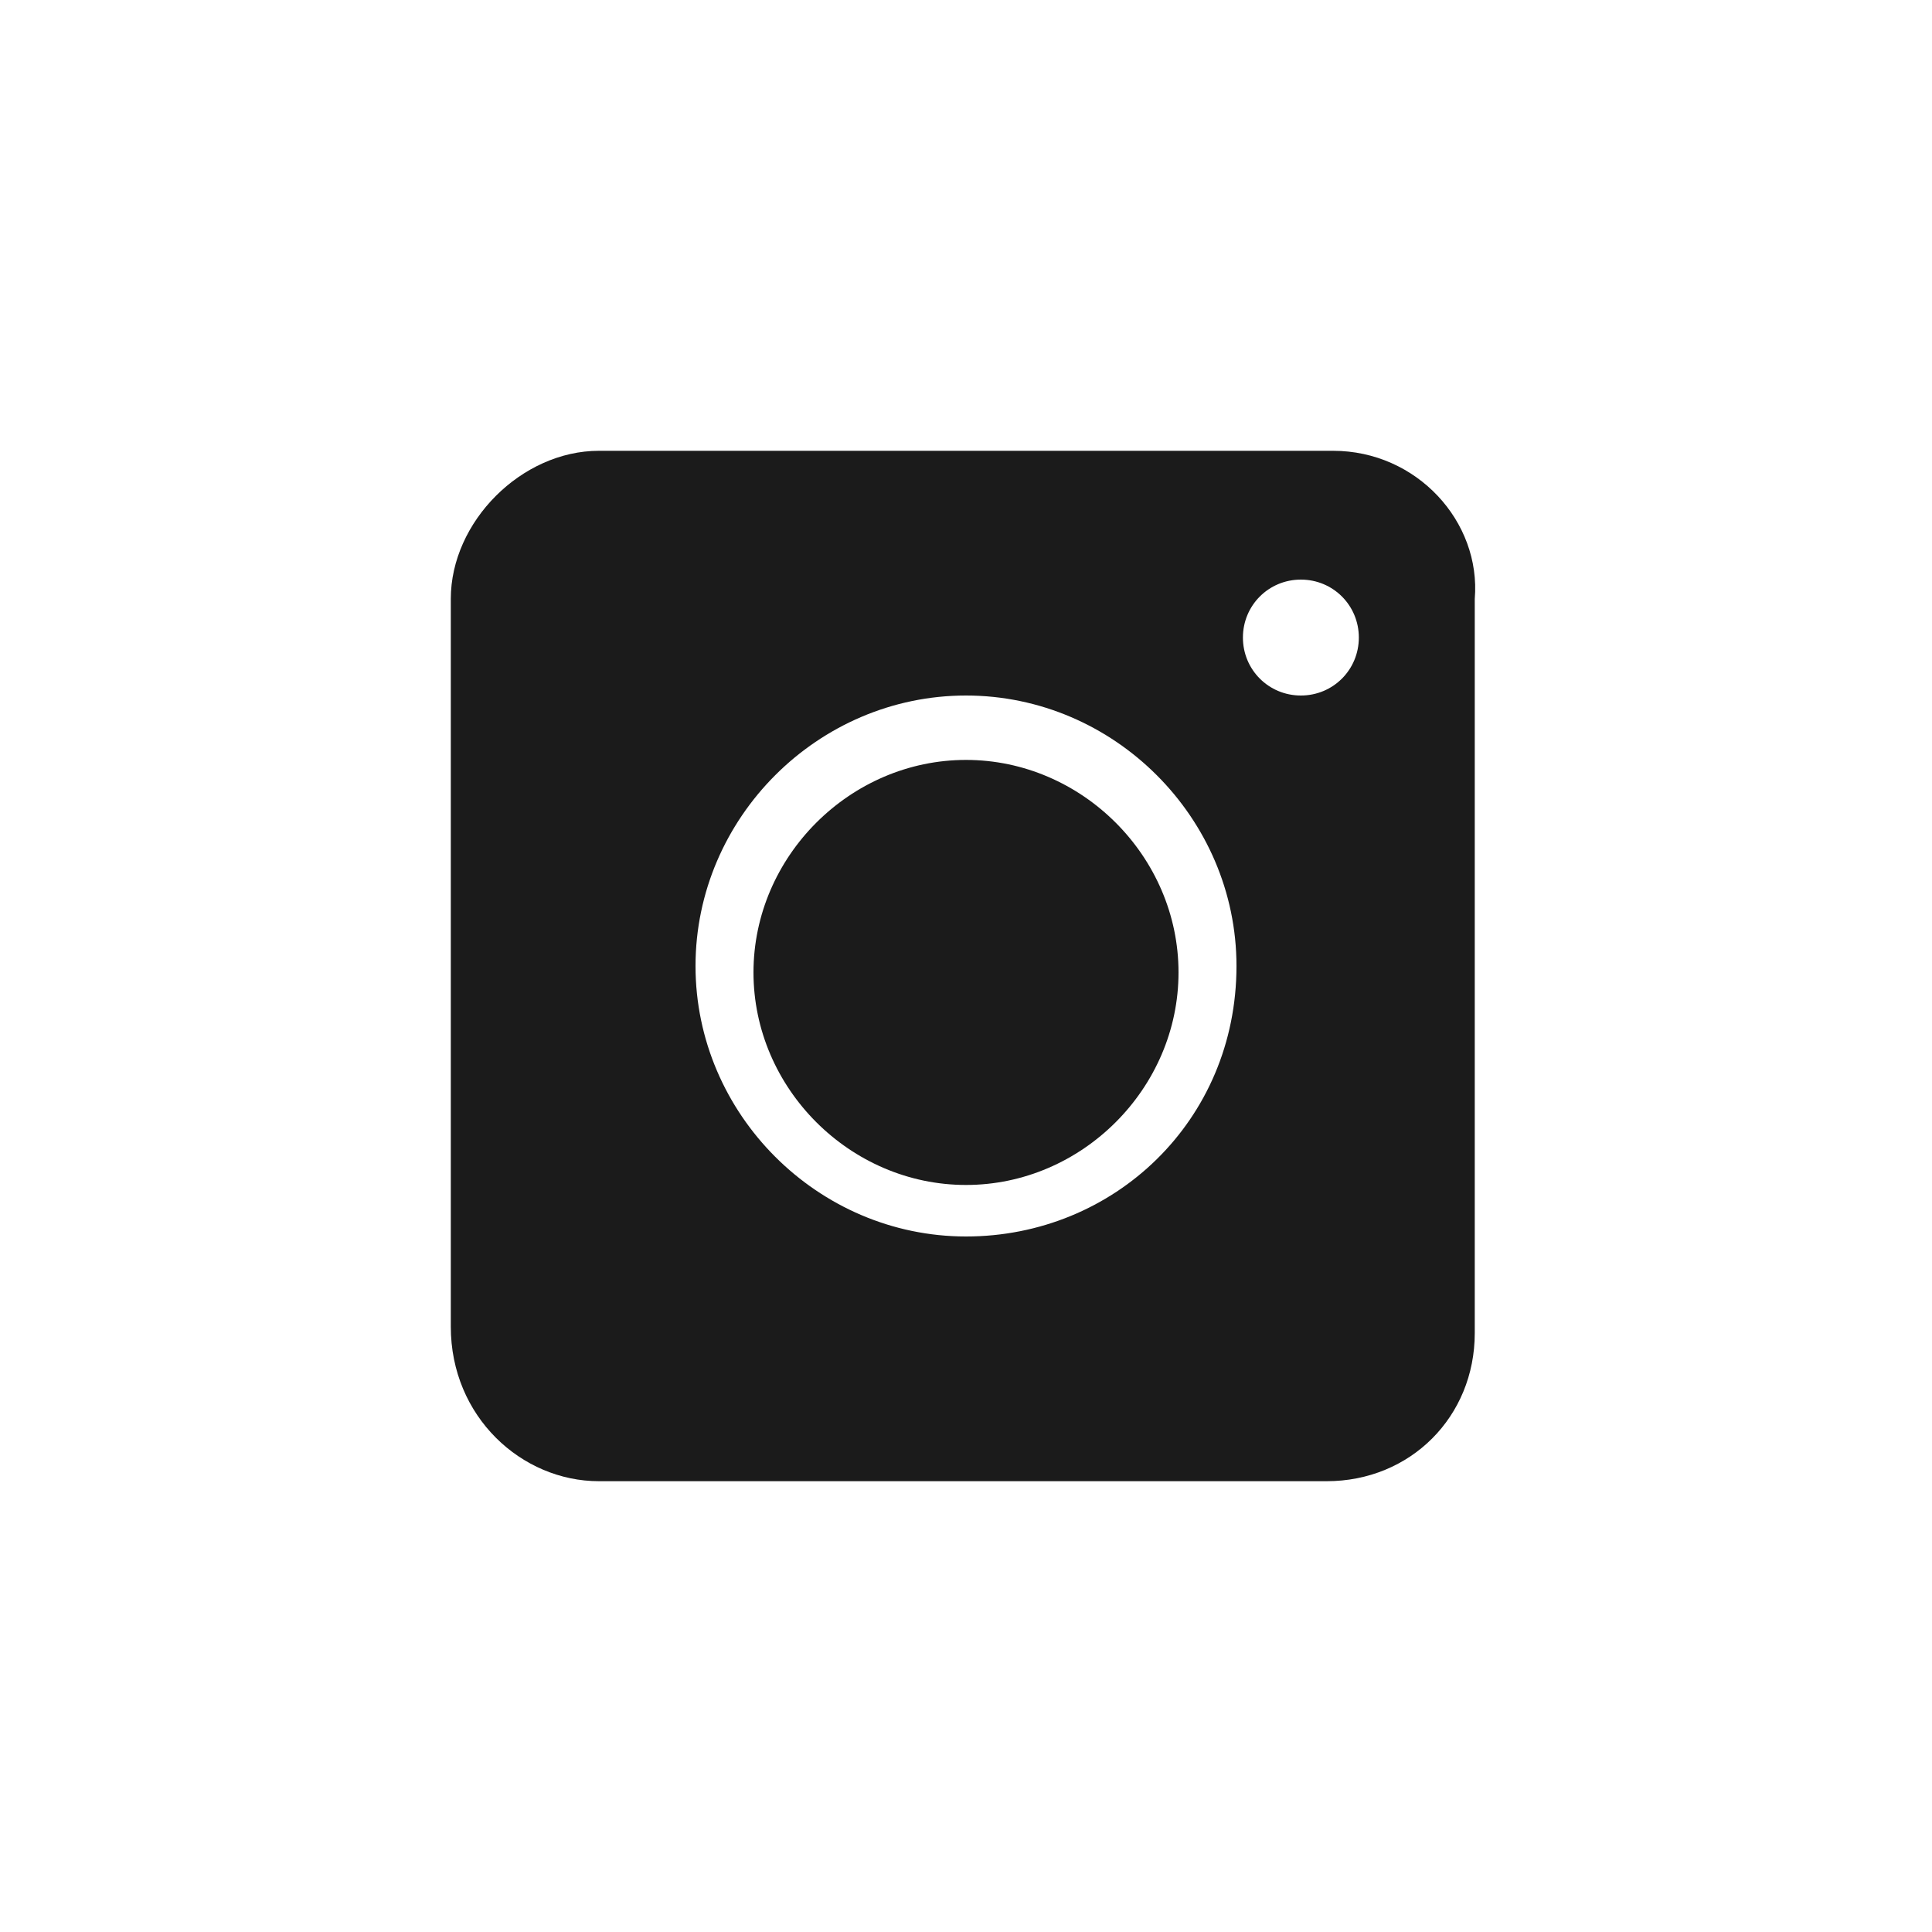
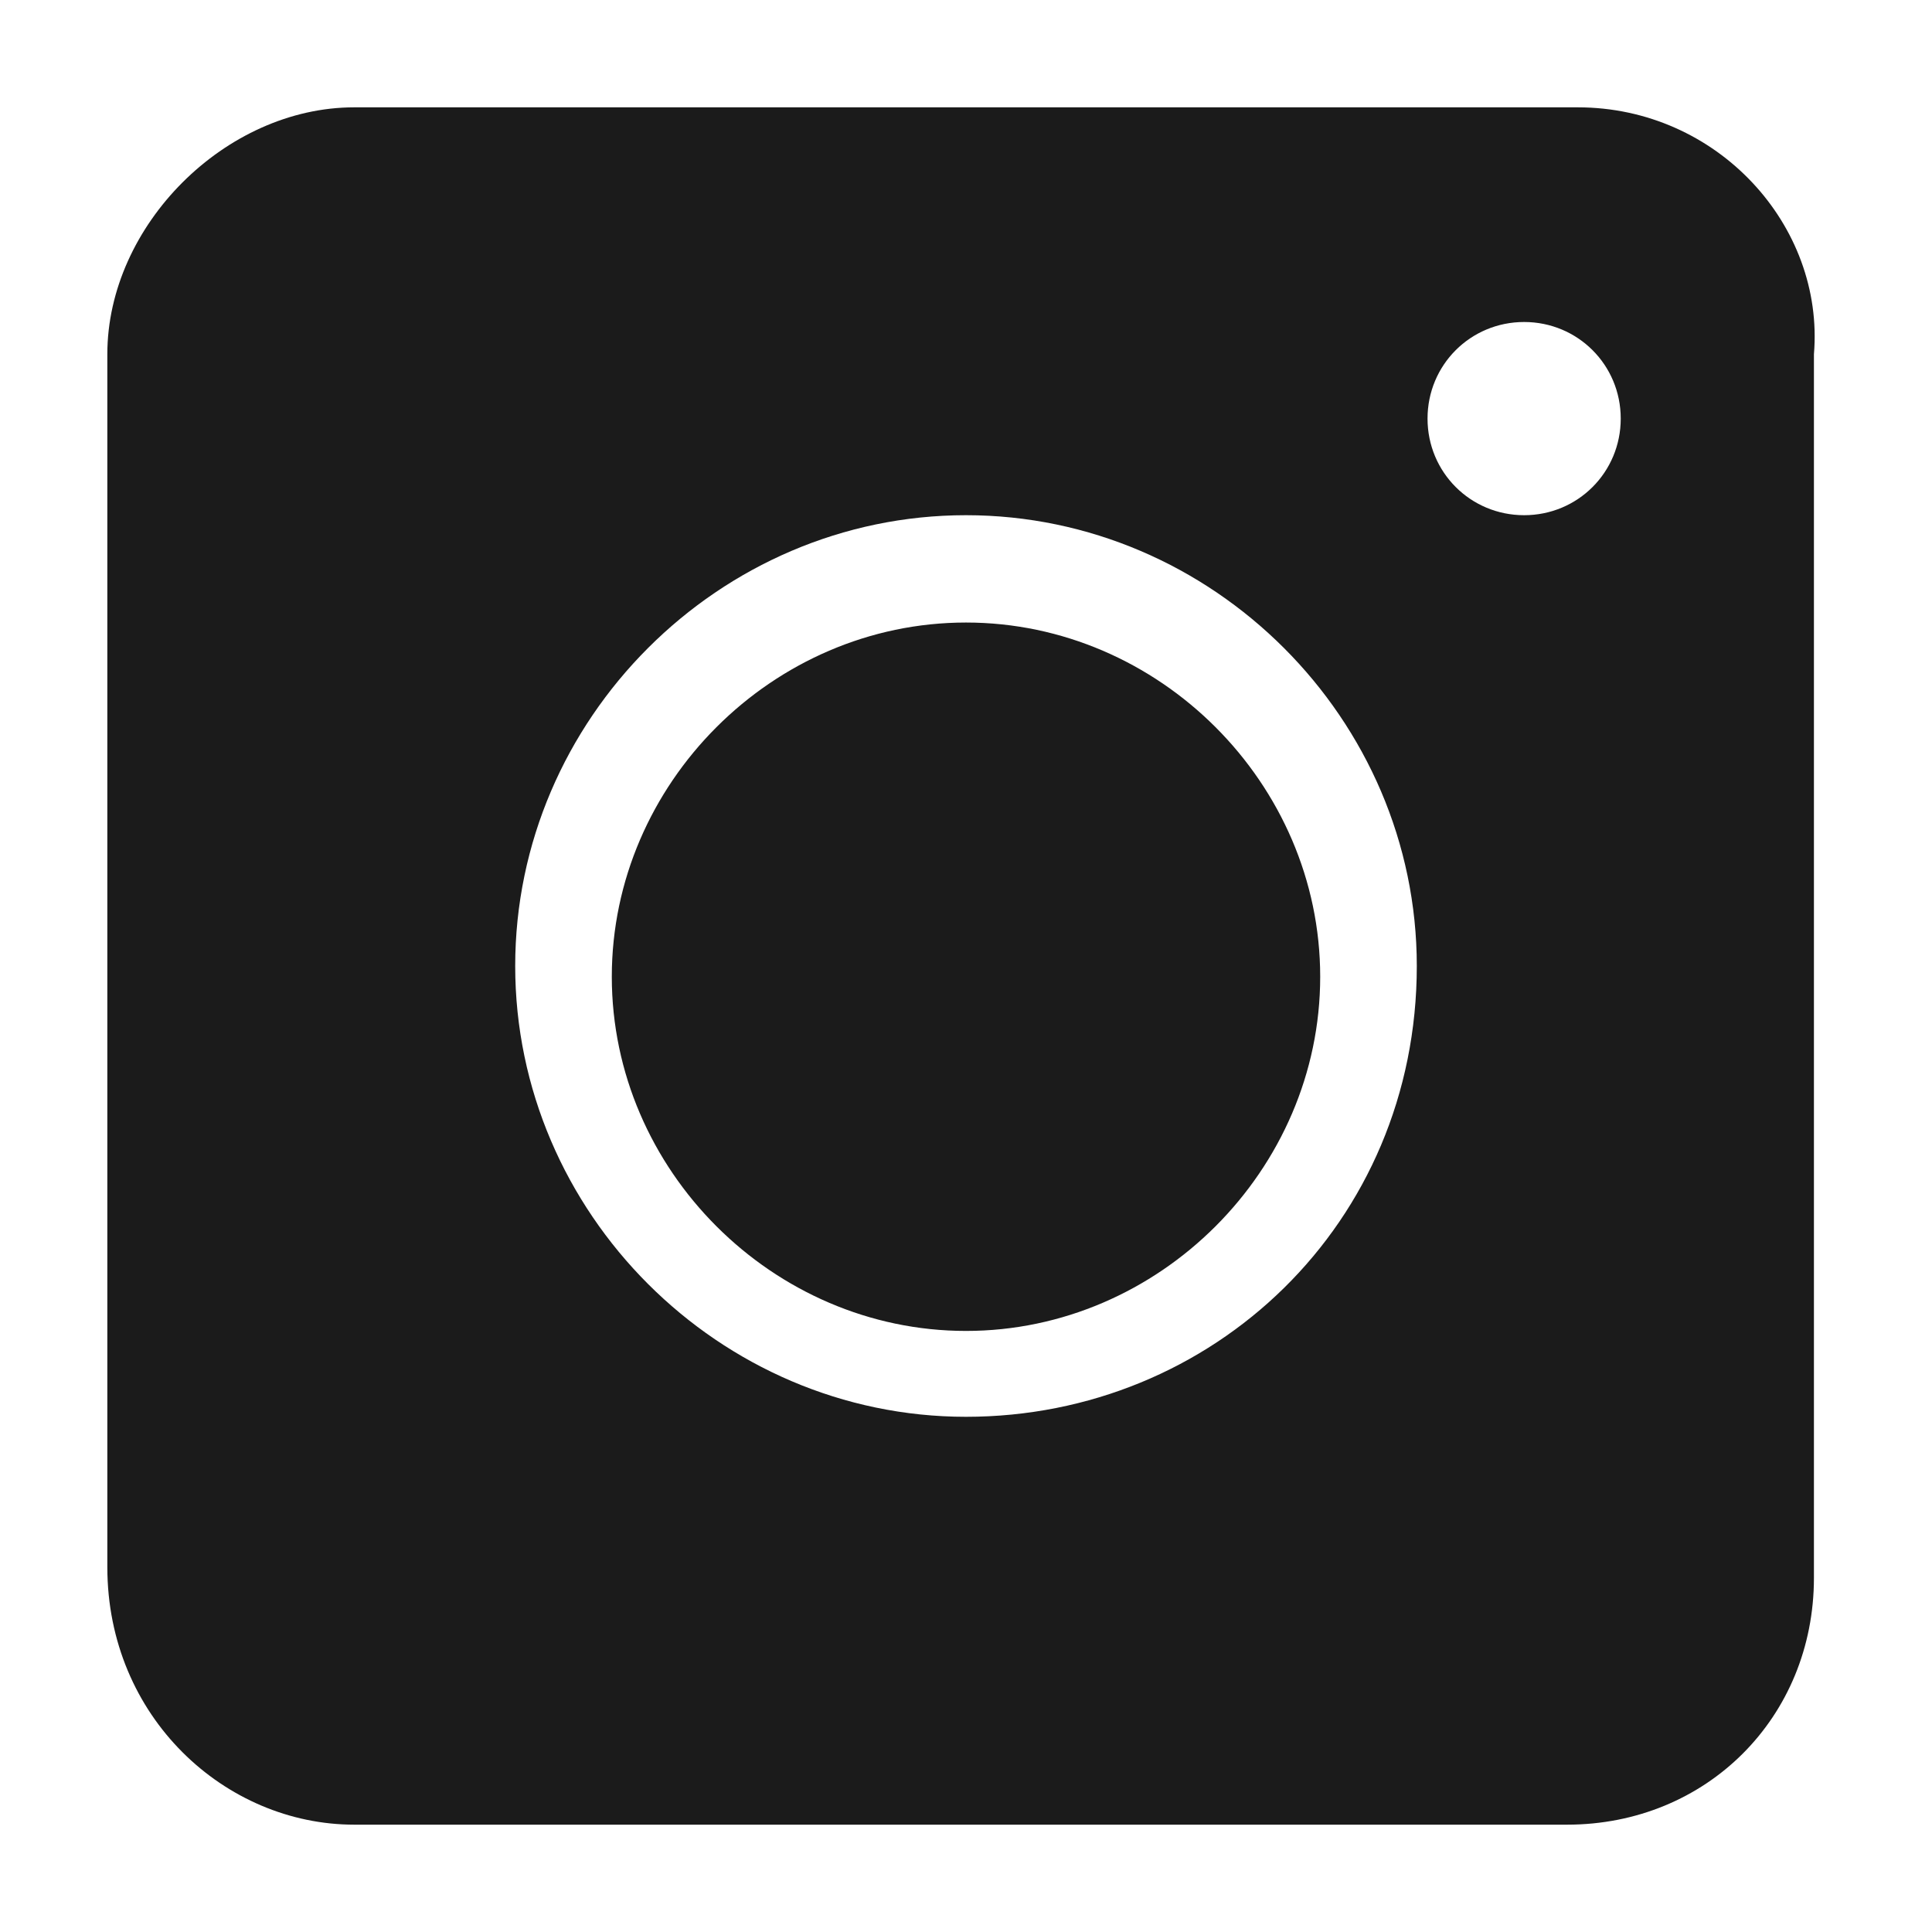
- <svg xmlns="http://www.w3.org/2000/svg" version="1.1" id="Layer_1" x="0px" y="0px" viewBox="0 0 30 30" style="enable-background:new 0 0 30 30;" xml:space="preserve">
+ <svg xmlns="http://www.w3.org/2000/svg" version="1.1" id="Layer_1" x="0px" y="0px" viewBox="0 0 18 18" style="enable-background:new 0 0 18 18;" xml:space="preserve">
  <style type="text/css">
	.st0{fill:#1B1B1B;}
</style>
  <g>
-     <path class="st0" d="M15,11.8c-1.8,0-3.3,1.5-3.3,3.3s1.5,3.3,3.3,3.3s3.3-1.5,3.3-3.3S16.8,11.8,15,11.8z M15,11.8   c-1.8,0-3.3,1.5-3.3,3.3s1.5,3.3,3.3,3.3s3.3-1.5,3.3-3.3S16.8,11.8,15,11.8z M20.7,7H9.3C8.1,7,7,8.1,7,9.3v11.3   C7,22,8.1,23,9.3,23h11.3c1.3,0,2.3-1,2.3-2.3V9.3C23,8.1,22,7,20.7,7z M15,19.2c-2.3,0-4.2-1.9-4.2-4.2c0-2.3,1.9-4.2,4.2-4.2   c2.3,0,4.2,1.9,4.2,4.2C19.2,17.4,17.3,19.2,15,19.2z M20.2,10.8c-0.5,0-0.9-0.4-0.9-0.9s0.4-0.9,0.9-0.9c0.5,0,0.9,0.4,0.9,0.9   S20.7,10.8,20.2,10.8z M15,11.8c-1.8,0-3.3,1.5-3.3,3.3s1.5,3.3,3.3,3.3s3.3-1.5,3.3-3.3S16.8,11.8,15,11.8z M15,11.8   c-1.8,0-3.3,1.5-3.3,3.3s1.5,3.3,3.3,3.3s3.3-1.5,3.3-3.3S16.8,11.8,15,11.8z M15,11.8c-1.8,0-3.3,1.5-3.3,3.3s1.5,3.3,3.3,3.3   s3.3-1.5,3.3-3.3S16.8,11.8,15,11.8z" />
+     <path class="st0" d="M9,5.8c-1.8,0-3.3,1.5-3.3,3.3s1.5,3.3,3.3,3.3s3.3-1.5,3.3-3.3S10.8,5.8,9,5.8z M9,5.8   c-1.8,0-3.3,1.5-3.3,3.3s1.5,3.3,3.3,3.3s3.3-1.5,3.3-3.3S10.8,5.8,9,5.8z M14.7,1H3.3C2.1,1,1,2.1,1,3.3v11.3C1,16,2.1,17,3.3,17   h11.3c1.3,0,2.3-1,2.3-2.3V3.3C17,2.1,16,1,14.7,1z M9,13.2c-2.3,0-4.2-1.9-4.2-4.2S6.7,4.8,9,4.8s4.2,1.9,4.2,4.2   C13.2,11.4,11.3,13.2,9,13.2z M14.2,4.8c-0.5,0-0.9-0.4-0.9-0.9S13.7,3,14.2,3s0.9,0.4,0.9,0.9S14.7,4.8,14.2,4.8z M9,5.8   c-1.8,0-3.3,1.5-3.3,3.3s1.5,3.3,3.3,3.3s3.3-1.5,3.3-3.3S10.8,5.8,9,5.8z M9,5.8c-1.8,0-3.3,1.5-3.3,3.3s1.5,3.3,3.3,3.3   s3.3-1.5,3.3-3.3S10.8,5.8,9,5.8z M9,5.8c-1.8,0-3.3,1.5-3.3,3.3s1.5,3.3,3.3,3.3s3.3-1.5,3.3-3.3S10.8,5.8,9,5.8z" />
  </g>
</svg>
